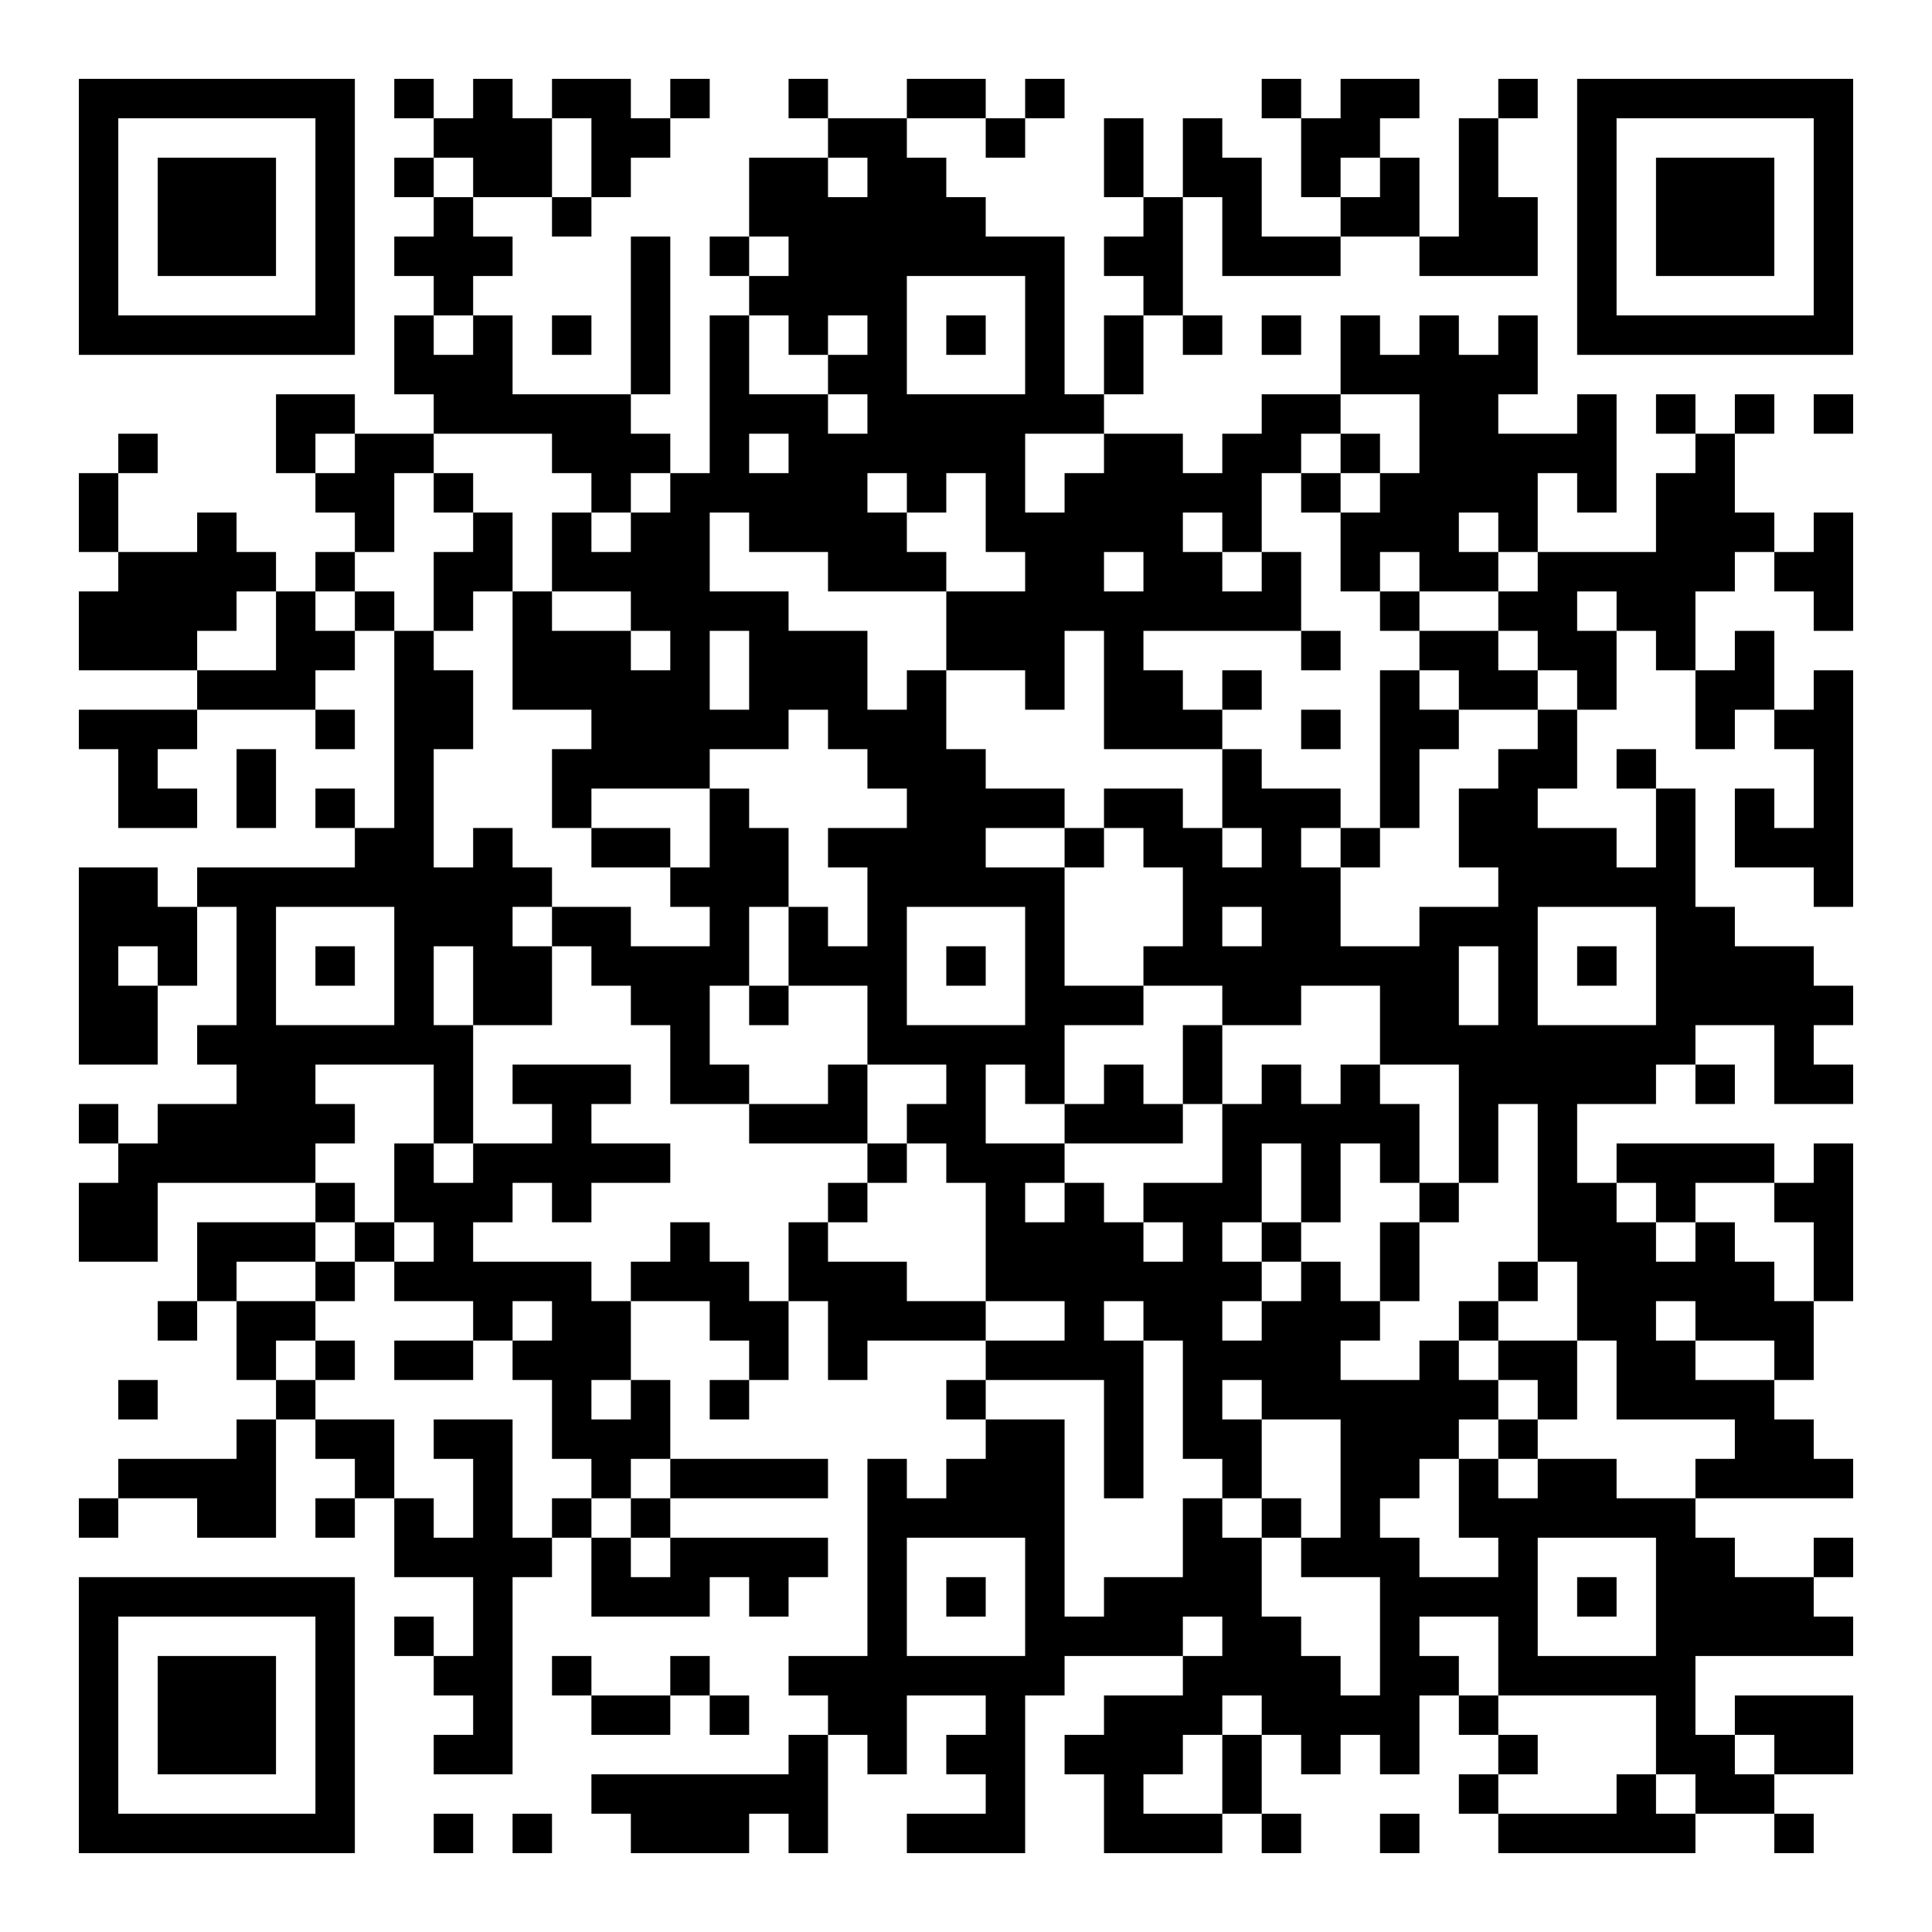
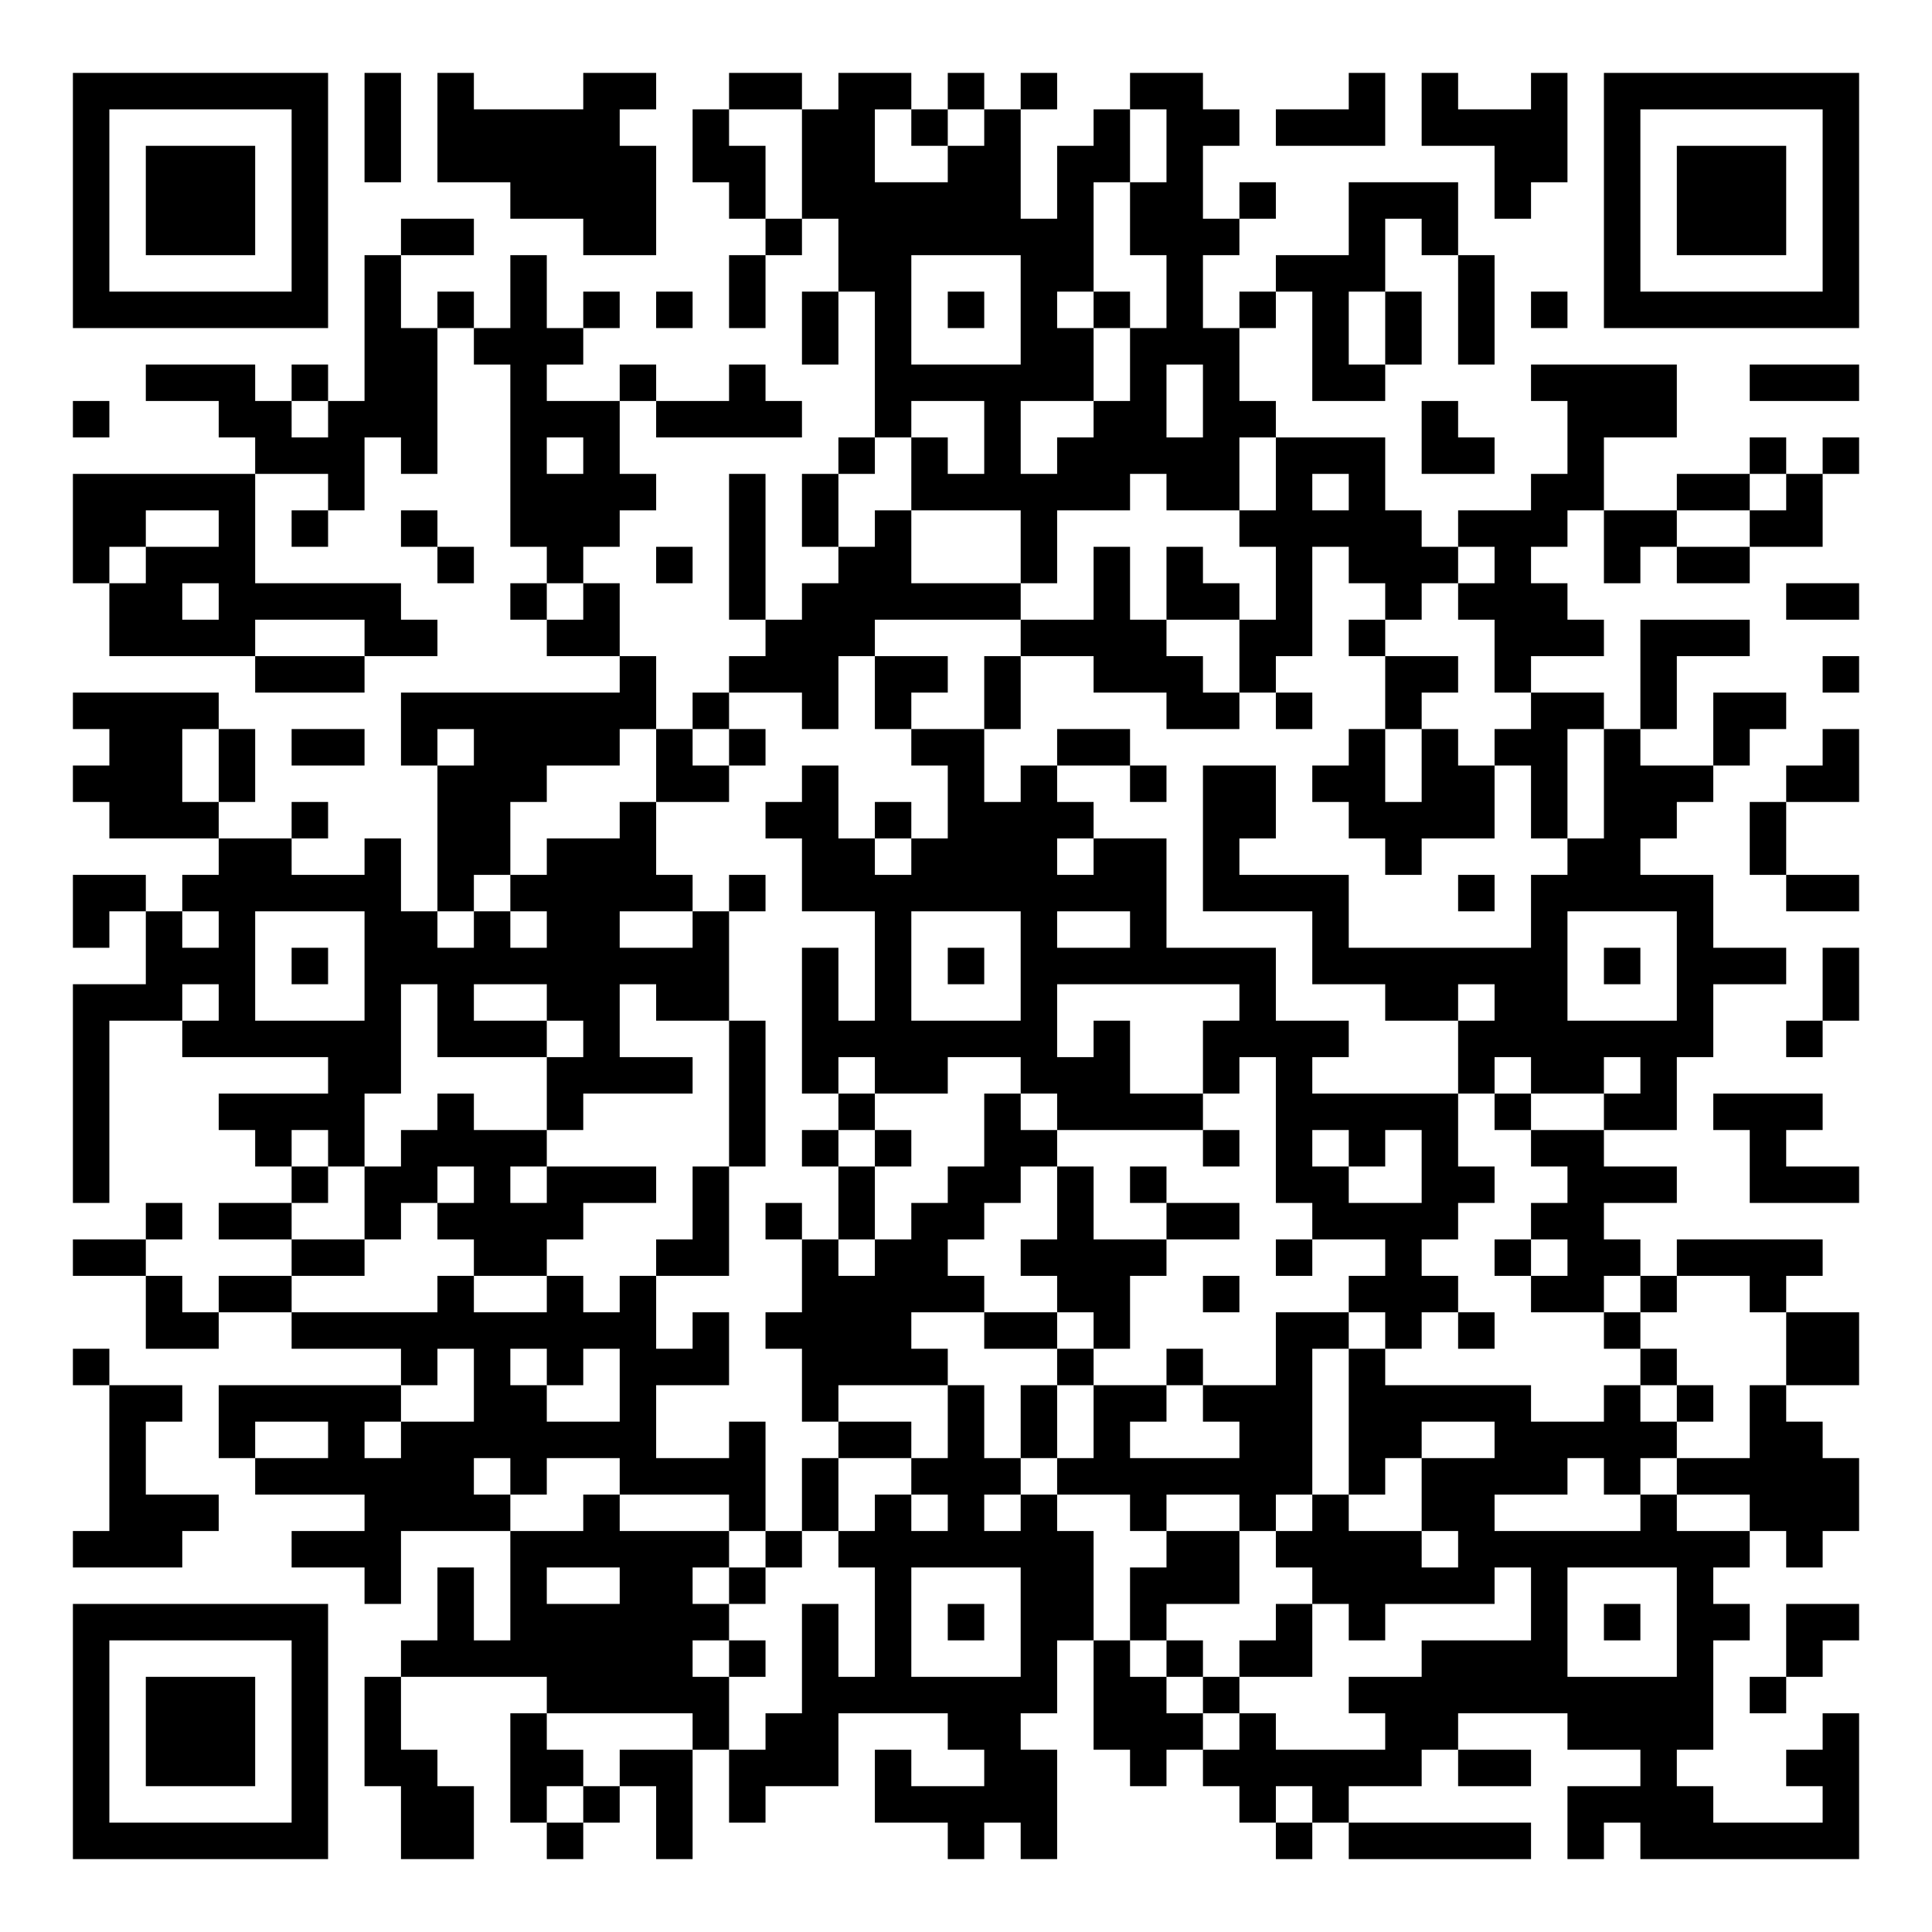
- <svg xmlns="http://www.w3.org/2000/svg" viewBox="0 0 49 49" class="segno">
-   <path fill="#fff" d="M0 0h49v49h-49z" />
-   <path class="qrline" stroke="#000" d="M2 2.5h7m1 0h1m1 0h1m1 0h2m1 0h1m2 0h1m2 0h2m1 0h1m5 0h1m1 0h2m2 0h1m1 0h7m-45 1h1m5 0h1m2 0h3m1 0h2m4 0h2m2 0h1m2 0h1m1 0h1m2 0h2m2 0h1m2 0h1m5 0h1m-45 1h1m1 0h3m1 0h1m1 0h1m1 0h2m1 0h1m3 0h2m1 0h2m4 0h1m1 0h2m1 0h1m1 0h1m1 0h1m2 0h1m1 0h3m1 0h1m-45 1h1m1 0h3m1 0h1m2 0h1m2 0h1m4 0h6m4 0h1m1 0h1m2 0h2m1 0h2m1 0h1m1 0h3m1 0h1m-45 1h1m1 0h3m1 0h1m1 0h3m3 0h1m1 0h1m1 0h7m1 0h2m1 0h3m2 0h3m1 0h1m1 0h3m1 0h1m-45 1h1m5 0h1m2 0h1m4 0h1m2 0h4m3 0h1m2 0h1m10 0h1m5 0h1m-45 1h7m1 0h1m1 0h1m1 0h1m1 0h1m1 0h1m1 0h1m1 0h1m1 0h1m1 0h1m1 0h1m1 0h1m1 0h1m1 0h1m1 0h1m1 0h1m1 0h7m-37 1h3m3 0h1m1 0h1m2 0h2m3 0h1m1 0h1m5 0h5m-32 1h2m2 0h5m2 0h3m1 0h6m4 0h2m2 0h2m2 0h1m1 0h1m1 0h1m1 0h1m-44 1h1m3 0h1m1 0h2m3 0h3m1 0h1m1 0h6m2 0h2m1 0h2m1 0h1m1 0h5m2 0h1m-42 1h1m5 0h2m1 0h1m3 0h1m1 0h5m1 0h1m1 0h1m1 0h5m1 0h1m1 0h4m1 0h1m1 0h2m-42 1h1m2 0h1m3 0h1m2 0h1m1 0h1m1 0h2m1 0h4m2 0h5m1 0h1m2 0h3m1 0h1m3 0h3m1 0h1m-44 1h4m1 0h1m2 0h2m1 0h4m3 0h3m2 0h2m1 0h2m1 0h1m1 0h1m1 0h2m1 0h5m1 0h2m-45 1h4m1 0h1m1 0h1m1 0h1m1 0h1m2 0h4m4 0h9m2 0h1m2 0h2m1 0h2m3 0h1m-45 1h3m2 0h2m1 0h1m2 0h3m1 0h1m1 0h3m2 0h3m1 0h1m4 0h1m2 0h2m1 0h2m1 0h1m1 0h1m-40 1h3m2 0h2m1 0h5m1 0h3m1 0h1m2 0h1m1 0h2m1 0h1m3 0h1m1 0h2m1 0h1m2 0h2m1 0h1m-45 1h3m3 0h1m1 0h2m3 0h5m1 0h3m4 0h3m2 0h1m1 0h2m2 0h1m3 0h1m1 0h2m-44 1h1m2 0h1m3 0h1m3 0h4m4 0h3m6 0h1m3 0h1m2 0h2m1 0h1m4 0h1m-44 1h2m1 0h1m1 0h1m1 0h1m3 0h1m3 0h1m4 0h4m1 0h2m1 0h3m1 0h1m1 0h2m3 0h1m1 0h1m1 0h1m-38 1h2m1 0h1m2 0h2m1 0h2m1 0h4m2 0h1m1 0h2m1 0h1m1 0h1m2 0h4m1 0h1m1 0h3m-45 1h2m1 0h9m3 0h3m2 0h5m3 0h4m4 0h5m3 0h1m-45 1h3m1 0h1m3 0h3m1 0h2m2 0h1m1 0h1m1 0h1m3 0h1m3 0h1m1 0h2m2 0h3m3 0h2m-42 1h1m1 0h1m1 0h1m1 0h1m1 0h1m1 0h2m1 0h4m1 0h3m1 0h1m1 0h1m2 0h8m1 0h1m1 0h1m1 0h4m-44 1h2m2 0h1m3 0h1m1 0h2m2 0h2m1 0h1m2 0h1m3 0h3m2 0h2m2 0h2m1 0h1m3 0h5m-45 1h2m1 0h7m5 0h1m4 0h5m3 0h1m4 0h8m2 0h1m-40 1h2m3 0h1m1 0h3m1 0h2m2 0h1m2 0h1m1 0h1m1 0h1m1 0h1m1 0h1m1 0h1m2 0h5m1 0h1m1 0h2m-45 1h1m1 0h5m2 0h1m2 0h1m4 0h3m1 0h2m2 0h3m1 0h5m1 0h1m1 0h1m-37 1h5m2 0h1m1 0h5m5 0h1m1 0h3m4 0h1m1 0h1m1 0h1m1 0h1m1 0h1m1 0h4m1 0h1m-45 1h2m4 0h1m1 0h3m1 0h1m6 0h1m3 0h1m1 0h1m1 0h3m1 0h1m2 0h1m2 0h2m1 0h1m2 0h2m-45 1h2m1 0h3m1 0h1m1 0h1m5 0h1m2 0h1m4 0h4m1 0h1m1 0h1m2 0h1m3 0h3m1 0h1m2 0h1m-42 1h1m2 0h1m1 0h5m1 0h3m1 0h3m2 0h7m1 0h1m1 0h1m2 0h1m1 0h5m1 0h1m-43 1h1m1 0h2m4 0h1m1 0h2m2 0h2m1 0h4m2 0h1m1 0h2m1 0h3m2 0h1m2 0h2m1 0h3m-40 1h1m1 0h1m1 0h2m1 0h3m3 0h1m1 0h1m3 0h4m1 0h4m2 0h1m1 0h2m1 0h2m2 0h1m-43 1h1m3 0h1m6 0h1m1 0h1m1 0h1m5 0h1m3 0h1m1 0h1m1 0h6m1 0h1m1 0h4m-39 1h1m1 0h2m1 0h2m1 0h3m8 0h2m1 0h1m1 0h2m2 0h3m1 0h1m5 0h2m-43 1h4m2 0h1m2 0h1m2 0h1m1 0h4m1 0h1m1 0h3m1 0h1m2 0h1m2 0h2m1 0h1m1 0h2m2 0h4m-45 1h1m2 0h2m1 0h1m1 0h1m1 0h1m1 0h1m1 0h1m5 0h5m3 0h1m1 0h1m1 0h1m2 0h6m-33 1h4m1 0h1m1 0h4m1 0h1m3 0h1m3 0h2m1 0h3m2 0h1m3 0h2m2 0h1m-45 1h7m3 0h1m2 0h3m1 0h1m2 0h1m1 0h1m1 0h1m1 0h4m3 0h4m1 0h1m1 0h4m-44 1h1m5 0h1m1 0h1m1 0h1m9 0h1m3 0h4m1 0h2m2 0h1m2 0h1m3 0h5m-45 1h1m1 0h3m1 0h1m2 0h2m1 0h1m2 0h1m2 0h7m3 0h4m1 0h2m1 0h5m-41 1h1m1 0h3m1 0h1m3 0h1m2 0h2m1 0h1m2 0h2m2 0h1m2 0h3m1 0h4m1 0h1m4 0h1m1 0h3m-45 1h1m1 0h3m1 0h1m2 0h2m7 0h1m1 0h1m1 0h2m1 0h3m1 0h1m1 0h1m1 0h1m2 0h1m3 0h2m1 0h2m-45 1h1m5 0h1m6 0h6m4 0h1m2 0h1m2 0h1m5 0h1m3 0h1m1 0h2m-43 1h7m2 0h1m1 0h1m2 0h3m1 0h1m2 0h3m2 0h3m1 0h1m2 0h1m2 0h5m2 0h1" />
+ <svg xmlns="http://www.w3.org/2000/svg" viewBox="0 0 53 53" class="segno">
+   <path fill="#fff" d="M0 0h53v53h-53z" />
+   <path class="qrline" stroke="#000" d="M2 2.5h7m1 0h1m1 0h1m3 0h2m2 0h2m1 0h2m1 0h1m1 0h1m2 0h2m4 0h1m1 0h1m2 0h1m1 0h7m-49 1h1m5 0h1m1 0h1m1 0h5m2 0h1m2 0h2m1 0h1m1 0h1m2 0h1m1 0h2m1 0h3m1 0h4m1 0h1m5 0h1m-49 1h1m1 0h3m1 0h1m1 0h1m1 0h6m1 0h2m1 0h2m2 0h2m1 0h2m1 0h1m8 0h2m1 0h1m1 0h3m1 0h1m-49 1h1m1 0h3m1 0h1m5 0h4m2 0h1m1 0h6m1 0h1m1 0h2m1 0h1m2 0h3m1 0h1m2 0h1m1 0h3m1 0h1m-49 1h1m1 0h3m1 0h1m2 0h2m3 0h2m3 0h1m1 0h7m1 0h3m3 0h1m1 0h1m4 0h1m1 0h3m1 0h1m-49 1h1m5 0h1m1 0h1m3 0h1m5 0h1m2 0h2m3 0h2m2 0h1m2 0h3m2 0h1m3 0h1m5 0h1m-49 1h7m1 0h1m1 0h1m1 0h1m1 0h1m1 0h1m1 0h1m1 0h1m1 0h1m1 0h1m1 0h1m1 0h1m1 0h1m1 0h1m1 0h1m1 0h1m1 0h1m1 0h1m1 0h7m-41 1h2m1 0h3m6 0h1m1 0h1m3 0h2m1 0h3m2 0h1m1 0h1m1 0h1m-37 1h3m1 0h1m1 0h2m2 0h1m2 0h1m2 0h1m3 0h6m1 0h1m1 0h1m2 0h2m4 0h4m2 0h3m-49 1h1m3 0h2m1 0h3m2 0h3m1 0h4m2 0h1m2 0h1m2 0h2m1 0h2m4 0h1m3 0h3m-39 1h3m1 0h1m2 0h1m1 0h1m6 0h1m1 0h1m1 0h1m1 0h5m1 0h3m1 0h2m2 0h1m4 0h1m1 0h1m-49 1h5m2 0h1m4 0h4m2 0h1m1 0h1m2 0h6m1 0h2m1 0h1m1 0h1m4 0h2m2 0h2m1 0h1m-48 1h2m2 0h1m1 0h1m2 0h1m2 0h3m3 0h1m1 0h1m1 0h1m3 0h1m5 0h5m1 0h3m1 0h2m2 0h2m-48 1h1m1 0h3m5 0h1m2 0h1m2 0h1m1 0h1m2 0h2m3 0h1m1 0h1m1 0h1m2 0h1m1 0h3m1 0h1m2 0h1m1 0h2m-45 1h2m1 0h5m3 0h1m1 0h1m3 0h1m1 0h6m2 0h1m1 0h2m1 0h1m2 0h1m1 0h3m6 0h2m-48 1h4m3 0h2m3 0h2m4 0h3m4 0h4m2 0h2m1 0h1m3 0h3m1 0h3m-41 1h3m7 0h1m2 0h3m1 0h2m1 0h1m2 0h3m1 0h1m3 0h2m1 0h1m3 0h1m4 0h1m-49 1h4m5 0h7m1 0h1m2 0h1m1 0h1m2 0h1m4 0h2m1 0h1m2 0h1m3 0h2m1 0h1m1 0h2m-46 1h2m1 0h1m1 0h2m1 0h1m1 0h4m1 0h1m1 0h1m4 0h2m2 0h2m6 0h1m1 0h1m1 0h2m1 0h1m2 0h1m2 0h1m-49 1h3m1 0h1m5 0h3m3 0h2m2 0h1m3 0h1m1 0h1m2 0h1m1 0h2m1 0h2m1 0h2m1 0h1m1 0h3m2 0h2m-48 1h3m2 0h1m3 0h2m3 0h1m3 0h2m1 0h1m1 0h4m3 0h2m2 0h4m1 0h1m1 0h2m2 0h1m-43 1h2m2 0h1m1 0h2m1 0h3m4 0h2m1 0h4m1 0h2m1 0h1m4 0h1m4 0h2m3 0h1m-47 1h2m1 0h6m1 0h1m1 0h5m1 0h1m1 0h10m1 0h4m3 0h1m1 0h5m2 0h2m-49 1h1m1 0h1m1 0h1m3 0h2m1 0h1m1 0h2m2 0h1m4 0h1m3 0h1m2 0h1m4 0h1m5 0h1m3 0h1m-43 1h3m1 0h1m1 0h10m2 0h1m1 0h1m1 0h1m1 0h7m1 0h7m1 0h1m1 0h3m1 0h1m-49 1h3m1 0h1m3 0h1m1 0h1m2 0h2m1 0h2m2 0h1m1 0h1m3 0h1m5 0h1m3 0h2m1 0h2m3 0h1m3 0h1m-49 1h1m2 0h6m1 0h3m1 0h1m3 0h1m1 0h7m1 0h1m2 0h4m3 0h7m2 0h1m-48 1h1m6 0h2m4 0h4m1 0h1m1 0h1m1 0h2m2 0h3m2 0h1m1 0h1m4 0h1m1 0h2m1 0h1m-44 1h1m3 0h4m2 0h1m2 0h1m4 0h1m2 0h1m3 0h1m1 0h4m2 0h5m1 0h1m2 0h2m1 0h3m-48 1h1m4 0h1m1 0h1m1 0h4m5 0h1m1 0h1m1 0h1m2 0h2m4 0h1m1 0h1m1 0h1m1 0h1m2 0h2m4 0h1m-47 1h1m5 0h1m1 0h2m1 0h1m1 0h3m1 0h1m3 0h1m2 0h2m1 0h1m1 0h1m3 0h2m2 0h2m2 0h3m2 0h3m-47 1h1m1 0h2m2 0h1m1 0h4m3 0h1m1 0h1m1 0h1m1 0h2m2 0h1m2 0h2m2 0h4m2 0h2m-42 1h2m4 0h2m3 0h2m3 0h2m2 0h1m1 0h2m2 0h4m3 0h1m2 0h1m2 0h1m1 0h2m1 0h4m-46 1h1m1 0h2m4 0h1m2 0h1m1 0h1m4 0h5m2 0h2m2 0h1m3 0h3m2 0h2m1 0h1m2 0h1m-45 1h2m2 0h10m1 0h1m1 0h4m2 0h2m1 0h1m4 0h2m1 0h1m1 0h1m3 0h1m4 0h2m-49 1h1m8 0h1m1 0h1m1 0h1m1 0h3m2 0h4m3 0h1m2 0h1m2 0h1m1 0h1m7 0h1m3 0h2m-48 1h2m1 0h5m2 0h2m2 0h1m4 0h1m3 0h1m1 0h1m1 0h2m1 0h3m1 0h5m2 0h1m1 0h1m1 0h1m-46 1h1m2 0h1m2 0h1m1 0h7m2 0h1m2 0h2m1 0h1m1 0h1m1 0h1m3 0h2m1 0h2m2 0h5m2 0h2m-47 1h1m3 0h6m1 0h1m2 0h4m1 0h1m2 0h3m1 0h7m1 0h1m1 0h4m1 0h1m1 0h5m-48 1h3m4 0h4m2 0h1m3 0h1m1 0h1m1 0h1m1 0h1m1 0h1m2 0h1m2 0h1m1 0h1m2 0h2m4 0h1m2 0h3m-49 1h3m3 0h3m3 0h6m1 0h1m1 0h7m2 0h2m1 0h4m1 0h8m1 0h1m-40 1h1m1 0h1m1 0h1m2 0h2m1 0h1m3 0h1m3 0h2m1 0h3m2 0h5m1 0h1m3 0h1m-45 1h7m3 0h1m1 0h6m2 0h1m1 0h1m1 0h1m1 0h2m1 0h1m3 0h1m1 0h1m4 0h1m1 0h1m1 0h2m1 0h2m-49 1h1m5 0h1m2 0h8m1 0h1m1 0h1m1 0h1m3 0h1m1 0h1m1 0h1m1 0h2m3 0h4m3 0h1m2 0h1m-48 1h1m1 0h3m1 0h1m1 0h1m4 0h5m2 0h7m1 0h2m1 0h1m3 0h10m1 0h1m-47 1h1m1 0h3m1 0h1m1 0h1m3 0h1m4 0h1m1 0h2m3 0h2m2 0h3m1 0h1m3 0h2m3 0h4m3 0h1m-49 1h1m1 0h3m1 0h1m1 0h2m2 0h2m1 0h2m1 0h3m1 0h1m2 0h2m2 0h1m1 0h6m1 0h2m3 0h1m3 0h2m-49 1h1m5 0h1m2 0h2m1 0h1m1 0h1m1 0h1m1 0h1m3 0h5m5 0h1m1 0h1m6 0h4m3 0h1m-49 1h7m2 0h2m2 0h1m2 0h1m7 0h1m1 0h1m6 0h1m1 0h5m1 0h1m1 0h6" />
</svg>
